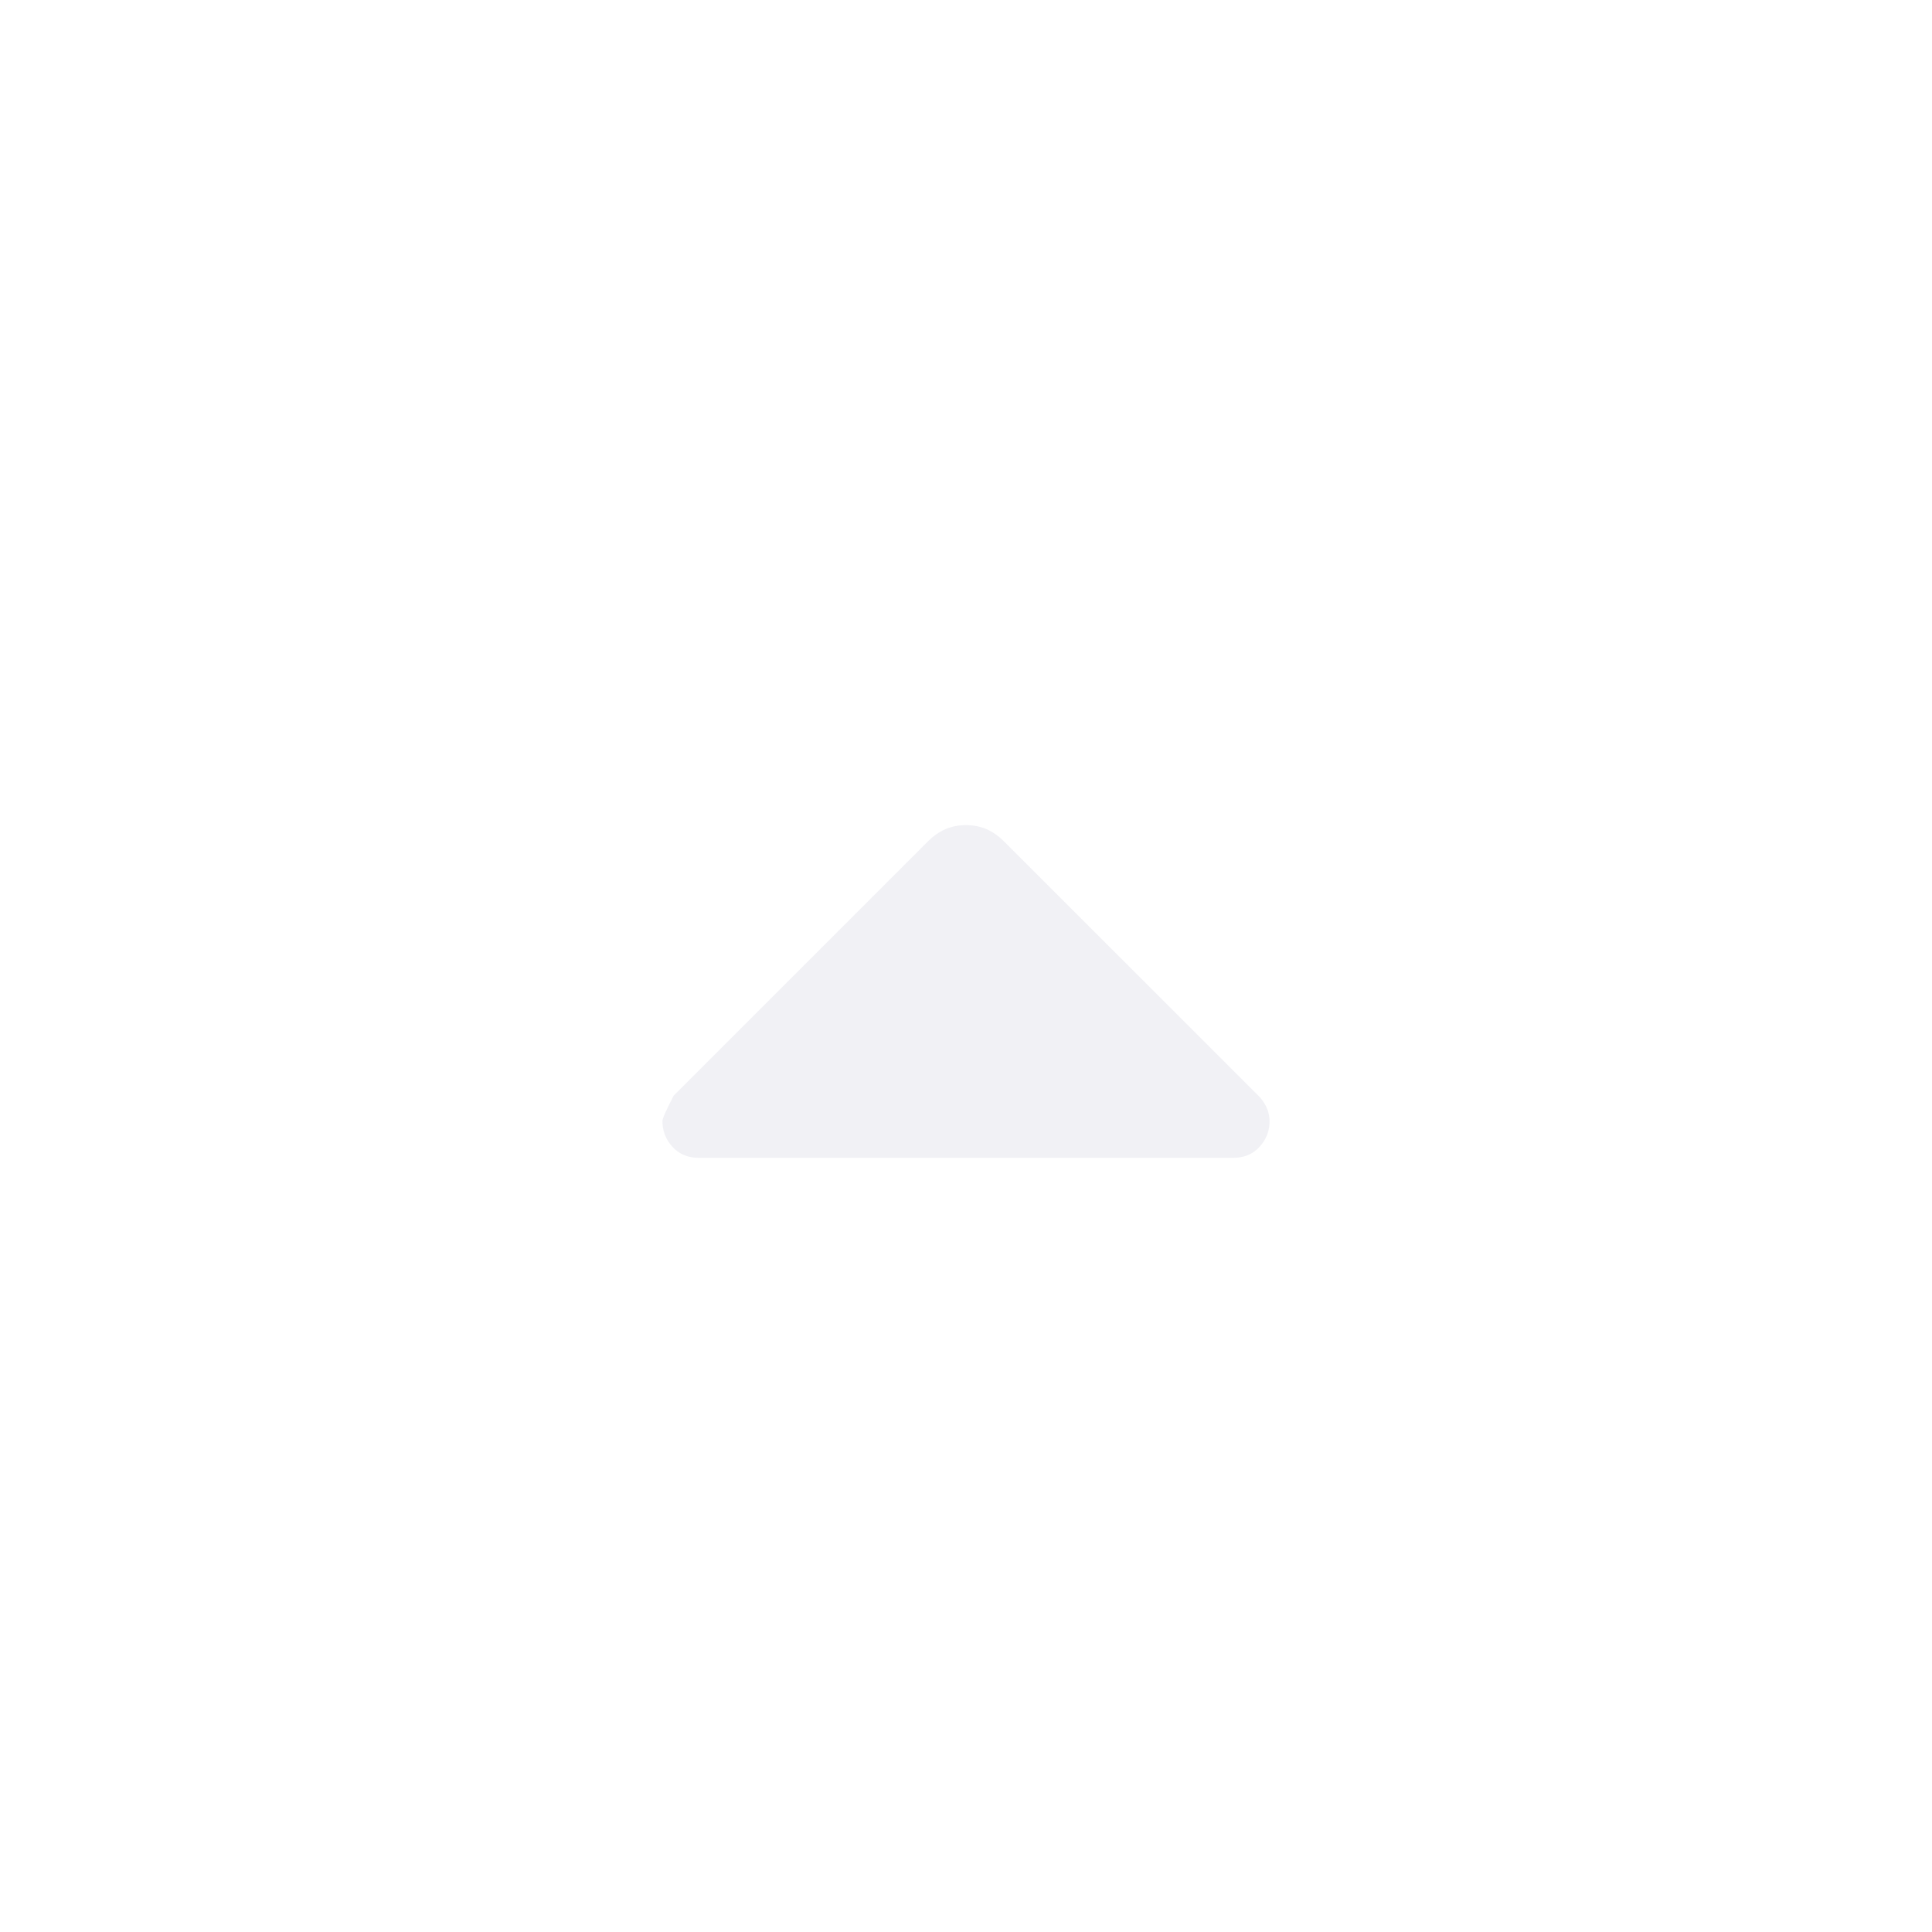
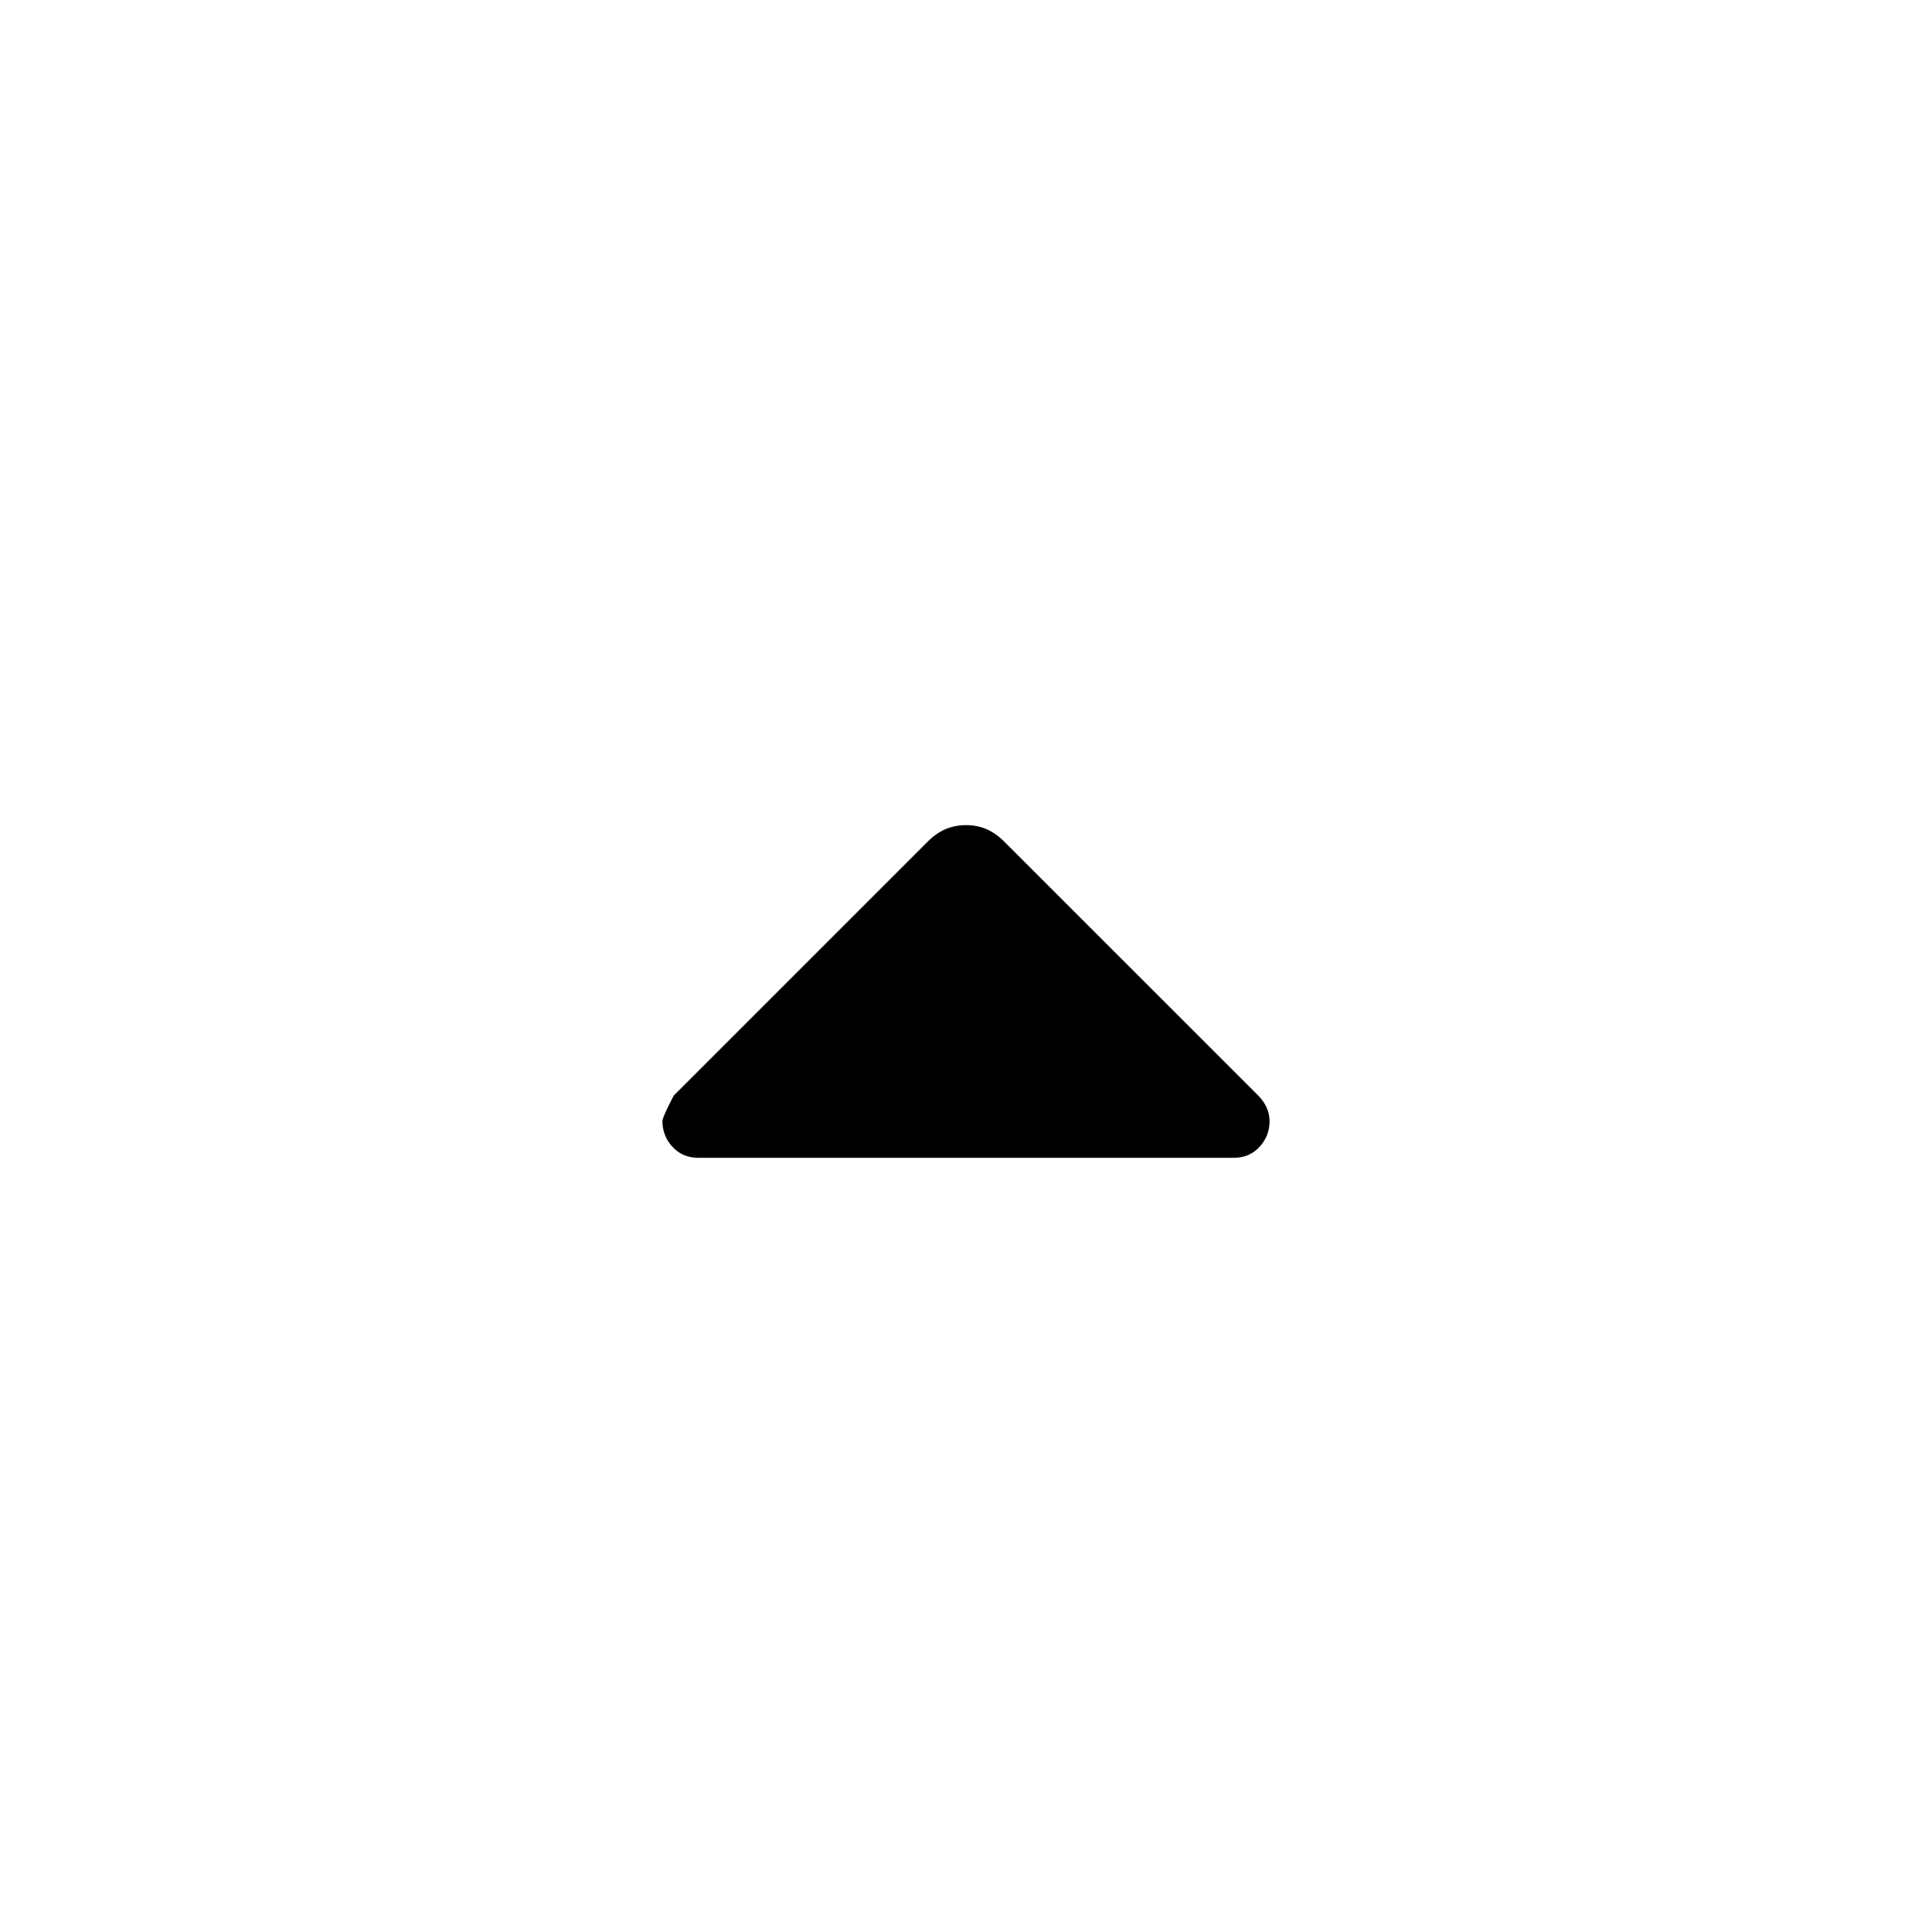
<svg xmlns="http://www.w3.org/2000/svg" viewBox="0 0 24 24" fill="none">
-   <path d="M12.479 10.459L15.631 13.61C15.674 13.653 15.708 13.702 15.733 13.755C15.758 13.809 15.771 13.867 15.771 13.928C15.771 14.05 15.729 14.157 15.646 14.247C15.564 14.338 15.454 14.383 15.319 14.383L8.68 14.383C8.545 14.383 8.436 14.337 8.353 14.246C8.27 14.155 8.229 14.048 8.229 13.927C8.229 13.896 8.275 13.79 8.369 13.61L11.52 10.459C11.592 10.386 11.667 10.334 11.745 10.3C11.822 10.267 11.907 10.25 12 10.25C12.092 10.25 12.178 10.267 12.255 10.3C12.332 10.334 12.407 10.386 12.479 10.459Z" fill="#F1F1F5" />
+   <path d="M12.479 10.459L15.631 13.61C15.674 13.653 15.708 13.702 15.733 13.755C15.758 13.809 15.771 13.867 15.771 13.928C15.771 14.05 15.729 14.157 15.646 14.247C15.564 14.338 15.454 14.383 15.319 14.383L8.68 14.383C8.545 14.383 8.436 14.337 8.353 14.246C8.27 14.155 8.229 14.048 8.229 13.927C8.229 13.896 8.275 13.79 8.369 13.61L11.52 10.459C11.592 10.386 11.667 10.334 11.745 10.3C11.822 10.267 11.907 10.25 12 10.25C12.092 10.25 12.178 10.267 12.255 10.3C12.332 10.334 12.407 10.386 12.479 10.459Z" fill="currentColor" />
</svg>
